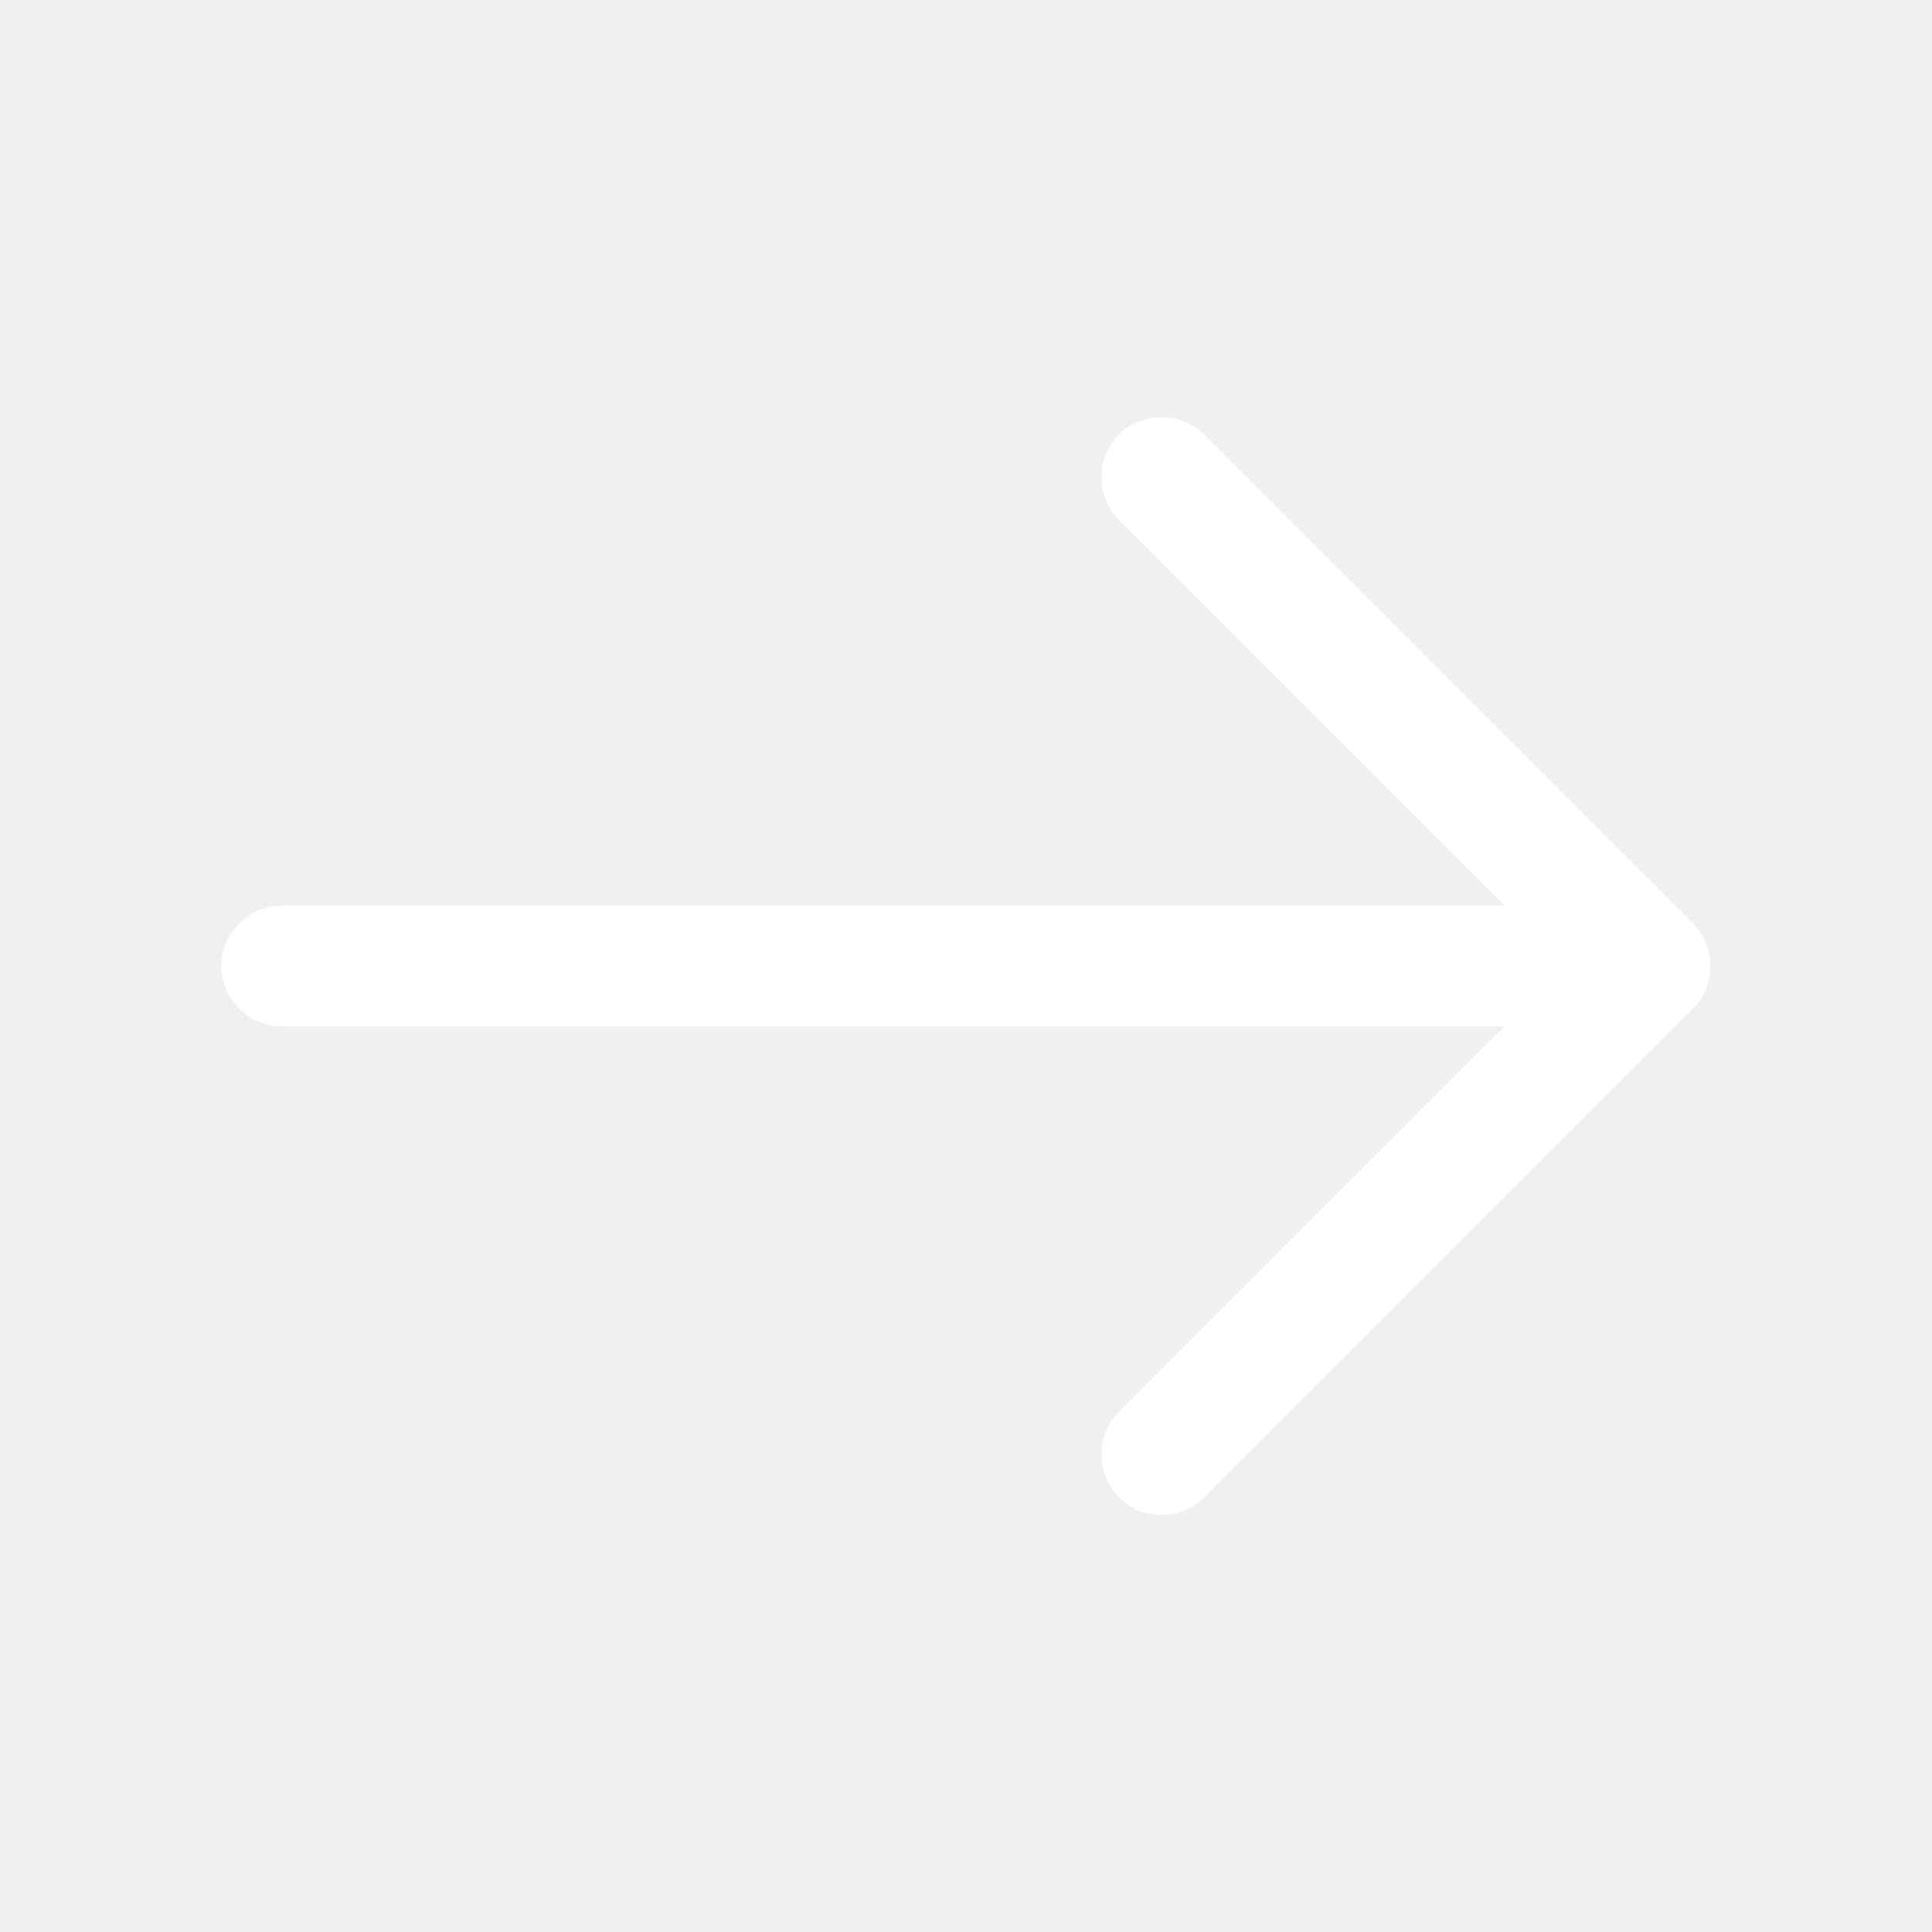
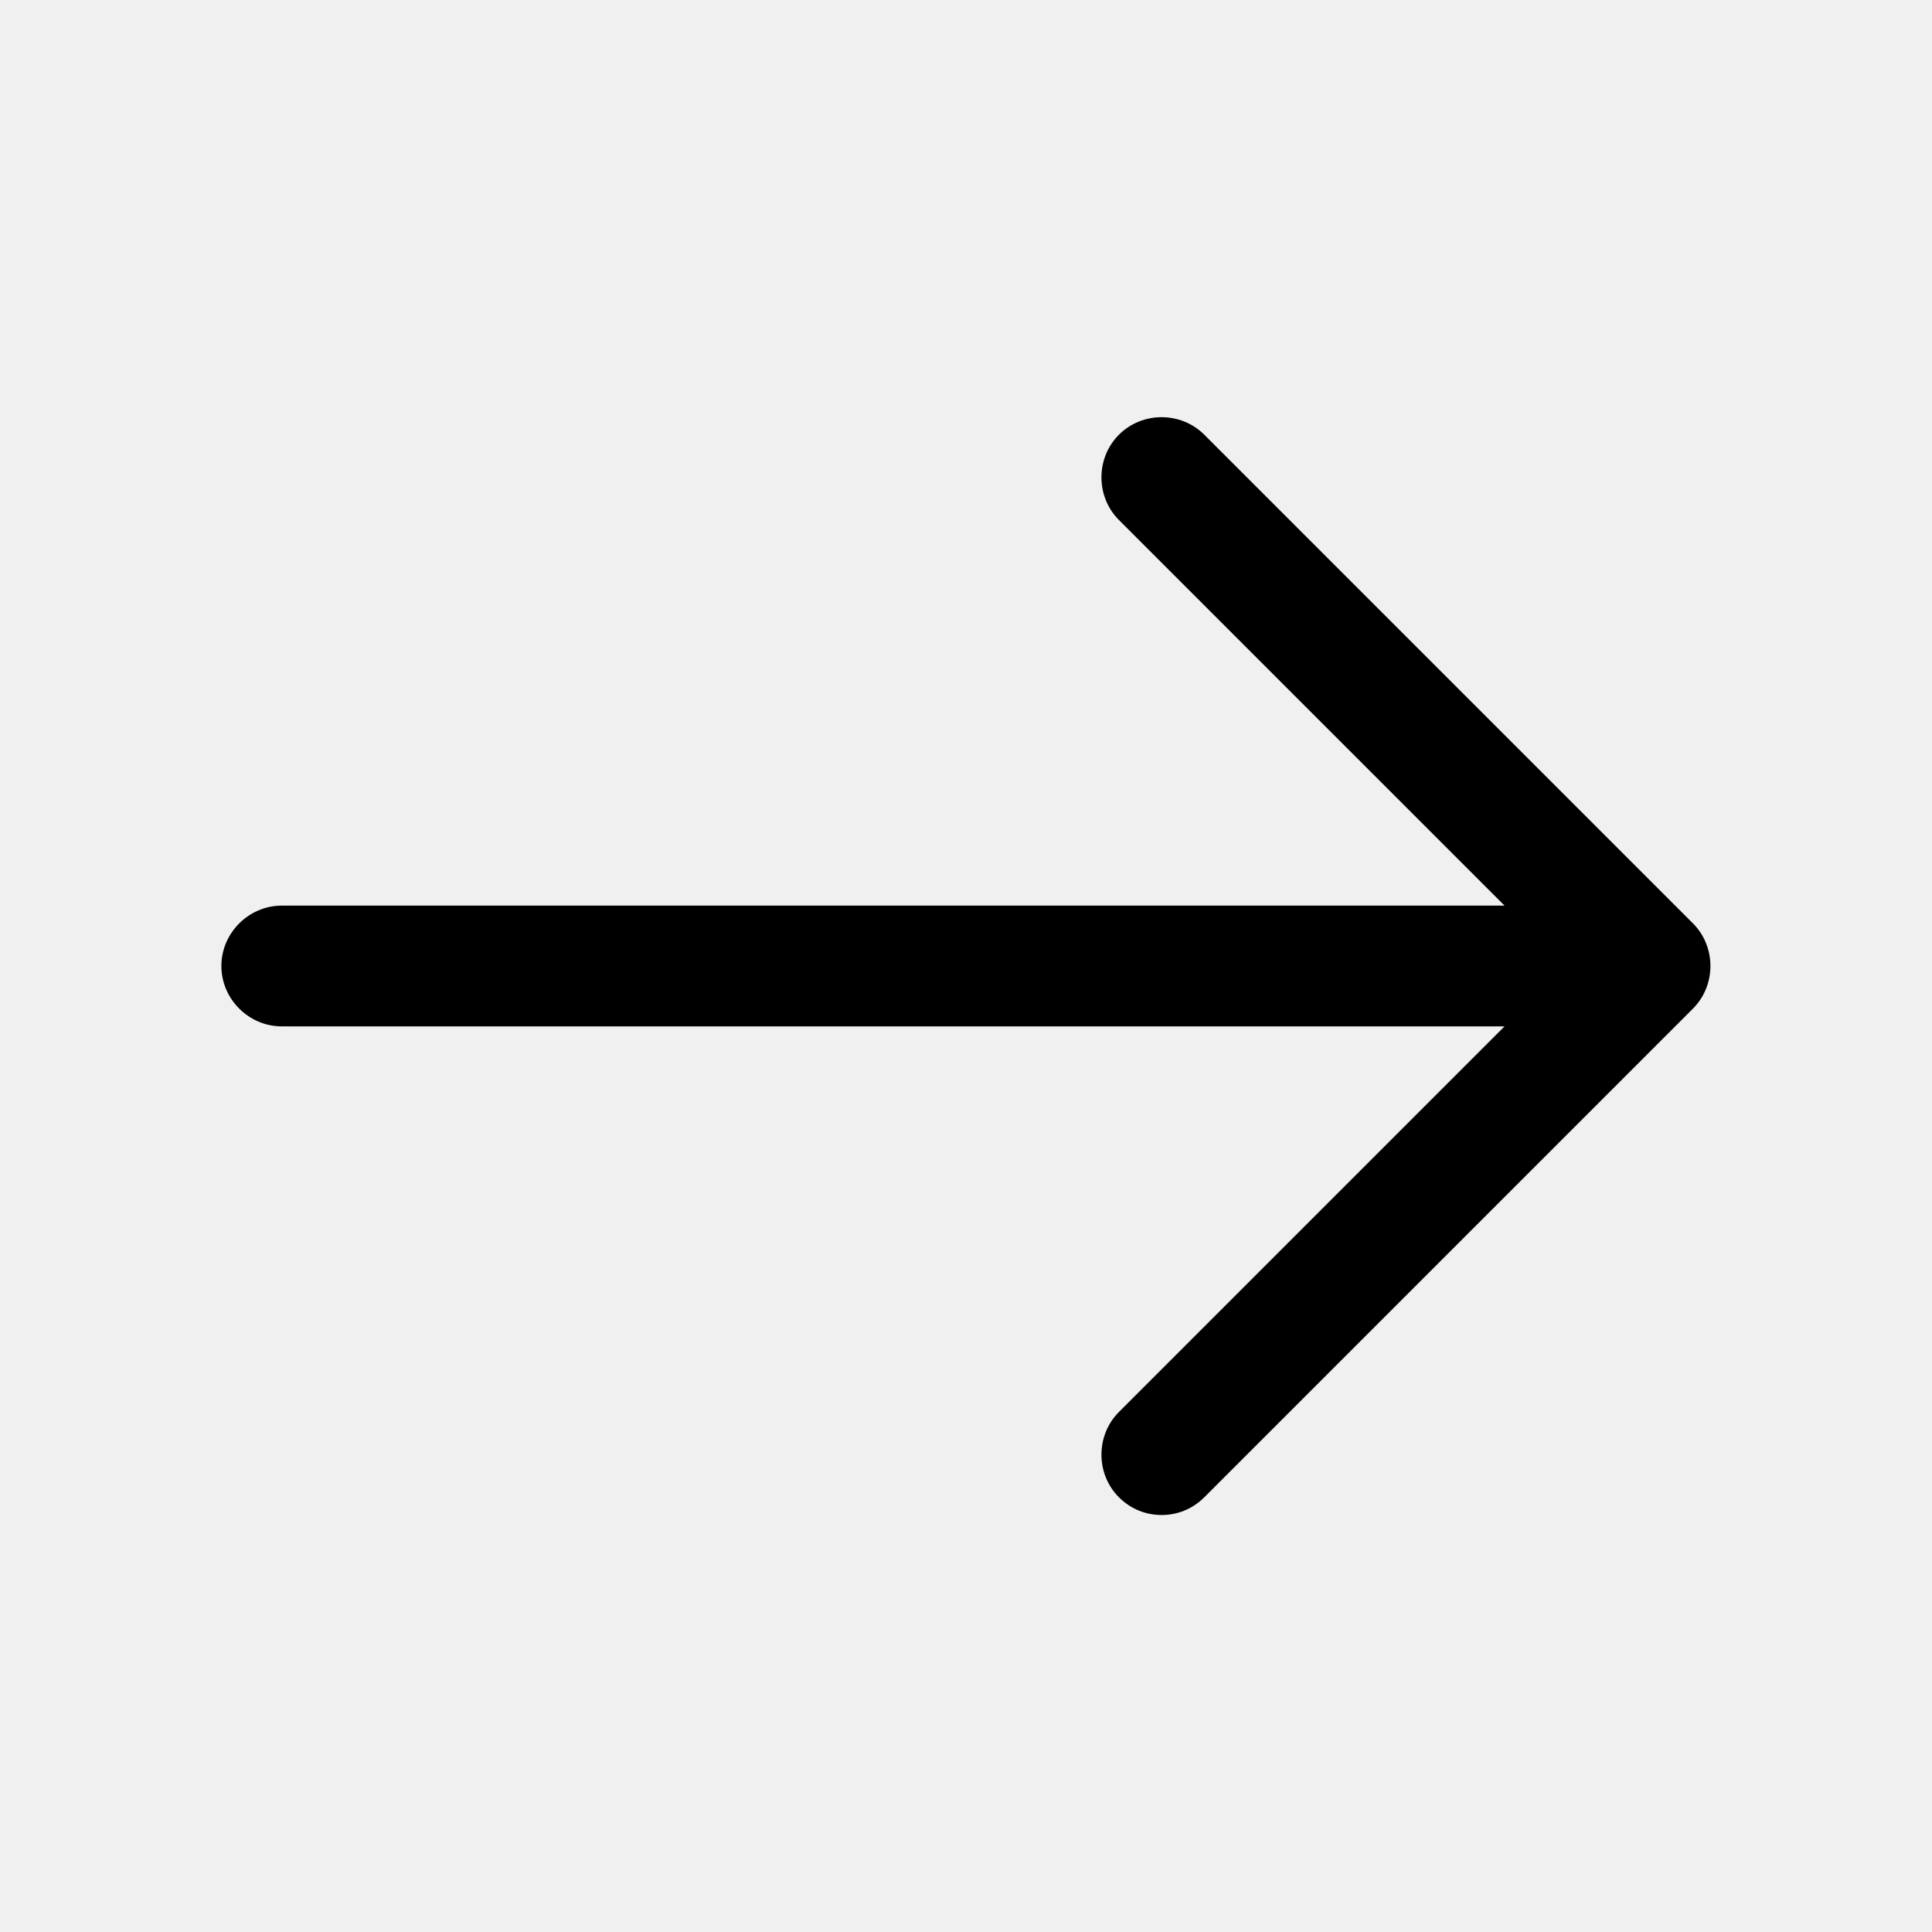
<svg xmlns="http://www.w3.org/2000/svg" width="24" height="24" viewBox="0 0 24 24" fill="none">
-   <path d="M14.43 18.82C14.24 18.82 14.05 18.75 13.9 18.6C13.61 18.31 13.61 17.83 13.9 17.54L19.44 12L13.9 6.46C13.61 6.17 13.61 5.69 13.9 5.4C14.19 5.11 14.67 5.11 14.96 5.4L21.03 11.47C21.32 11.76 21.32 12.24 21.03 12.53L14.96 18.6C14.81 18.75 14.62 18.82 14.43 18.82Z" fill="white" />
-   <path d="M20.33 12.75H3.5C3.09 12.75 2.75 12.41 2.75 12C2.75 11.59 3.09 11.25 3.5 11.25H20.33C20.74 11.25 21.08 11.59 21.08 12C21.08 12.41 20.74 12.75 20.33 12.75Z" fill="white" />
+   <path d="M14.43 18.82C14.24 18.82 14.05 18.75 13.9 18.6C13.61 18.31 13.61 17.83 13.9 17.54L19.44 12L13.9 6.46C13.61 6.17 13.61 5.69 13.9 5.4C14.19 5.11 14.67 5.11 14.96 5.4L21.03 11.47C21.32 11.76 21.32 12.24 21.03 12.53L14.96 18.6C14.81 18.75 14.62 18.82 14.43 18.82Z" fill="currentColor" />
+   <path d="M20.33 12.75H3.5C3.09 12.75 2.75 12.41 2.75 12C2.75 11.59 3.09 11.25 3.5 11.25H20.33C20.74 11.25 21.08 11.59 21.08 12C21.08 12.41 20.74 12.75 20.33 12.75Z" fill="currentColor" />
</svg>
